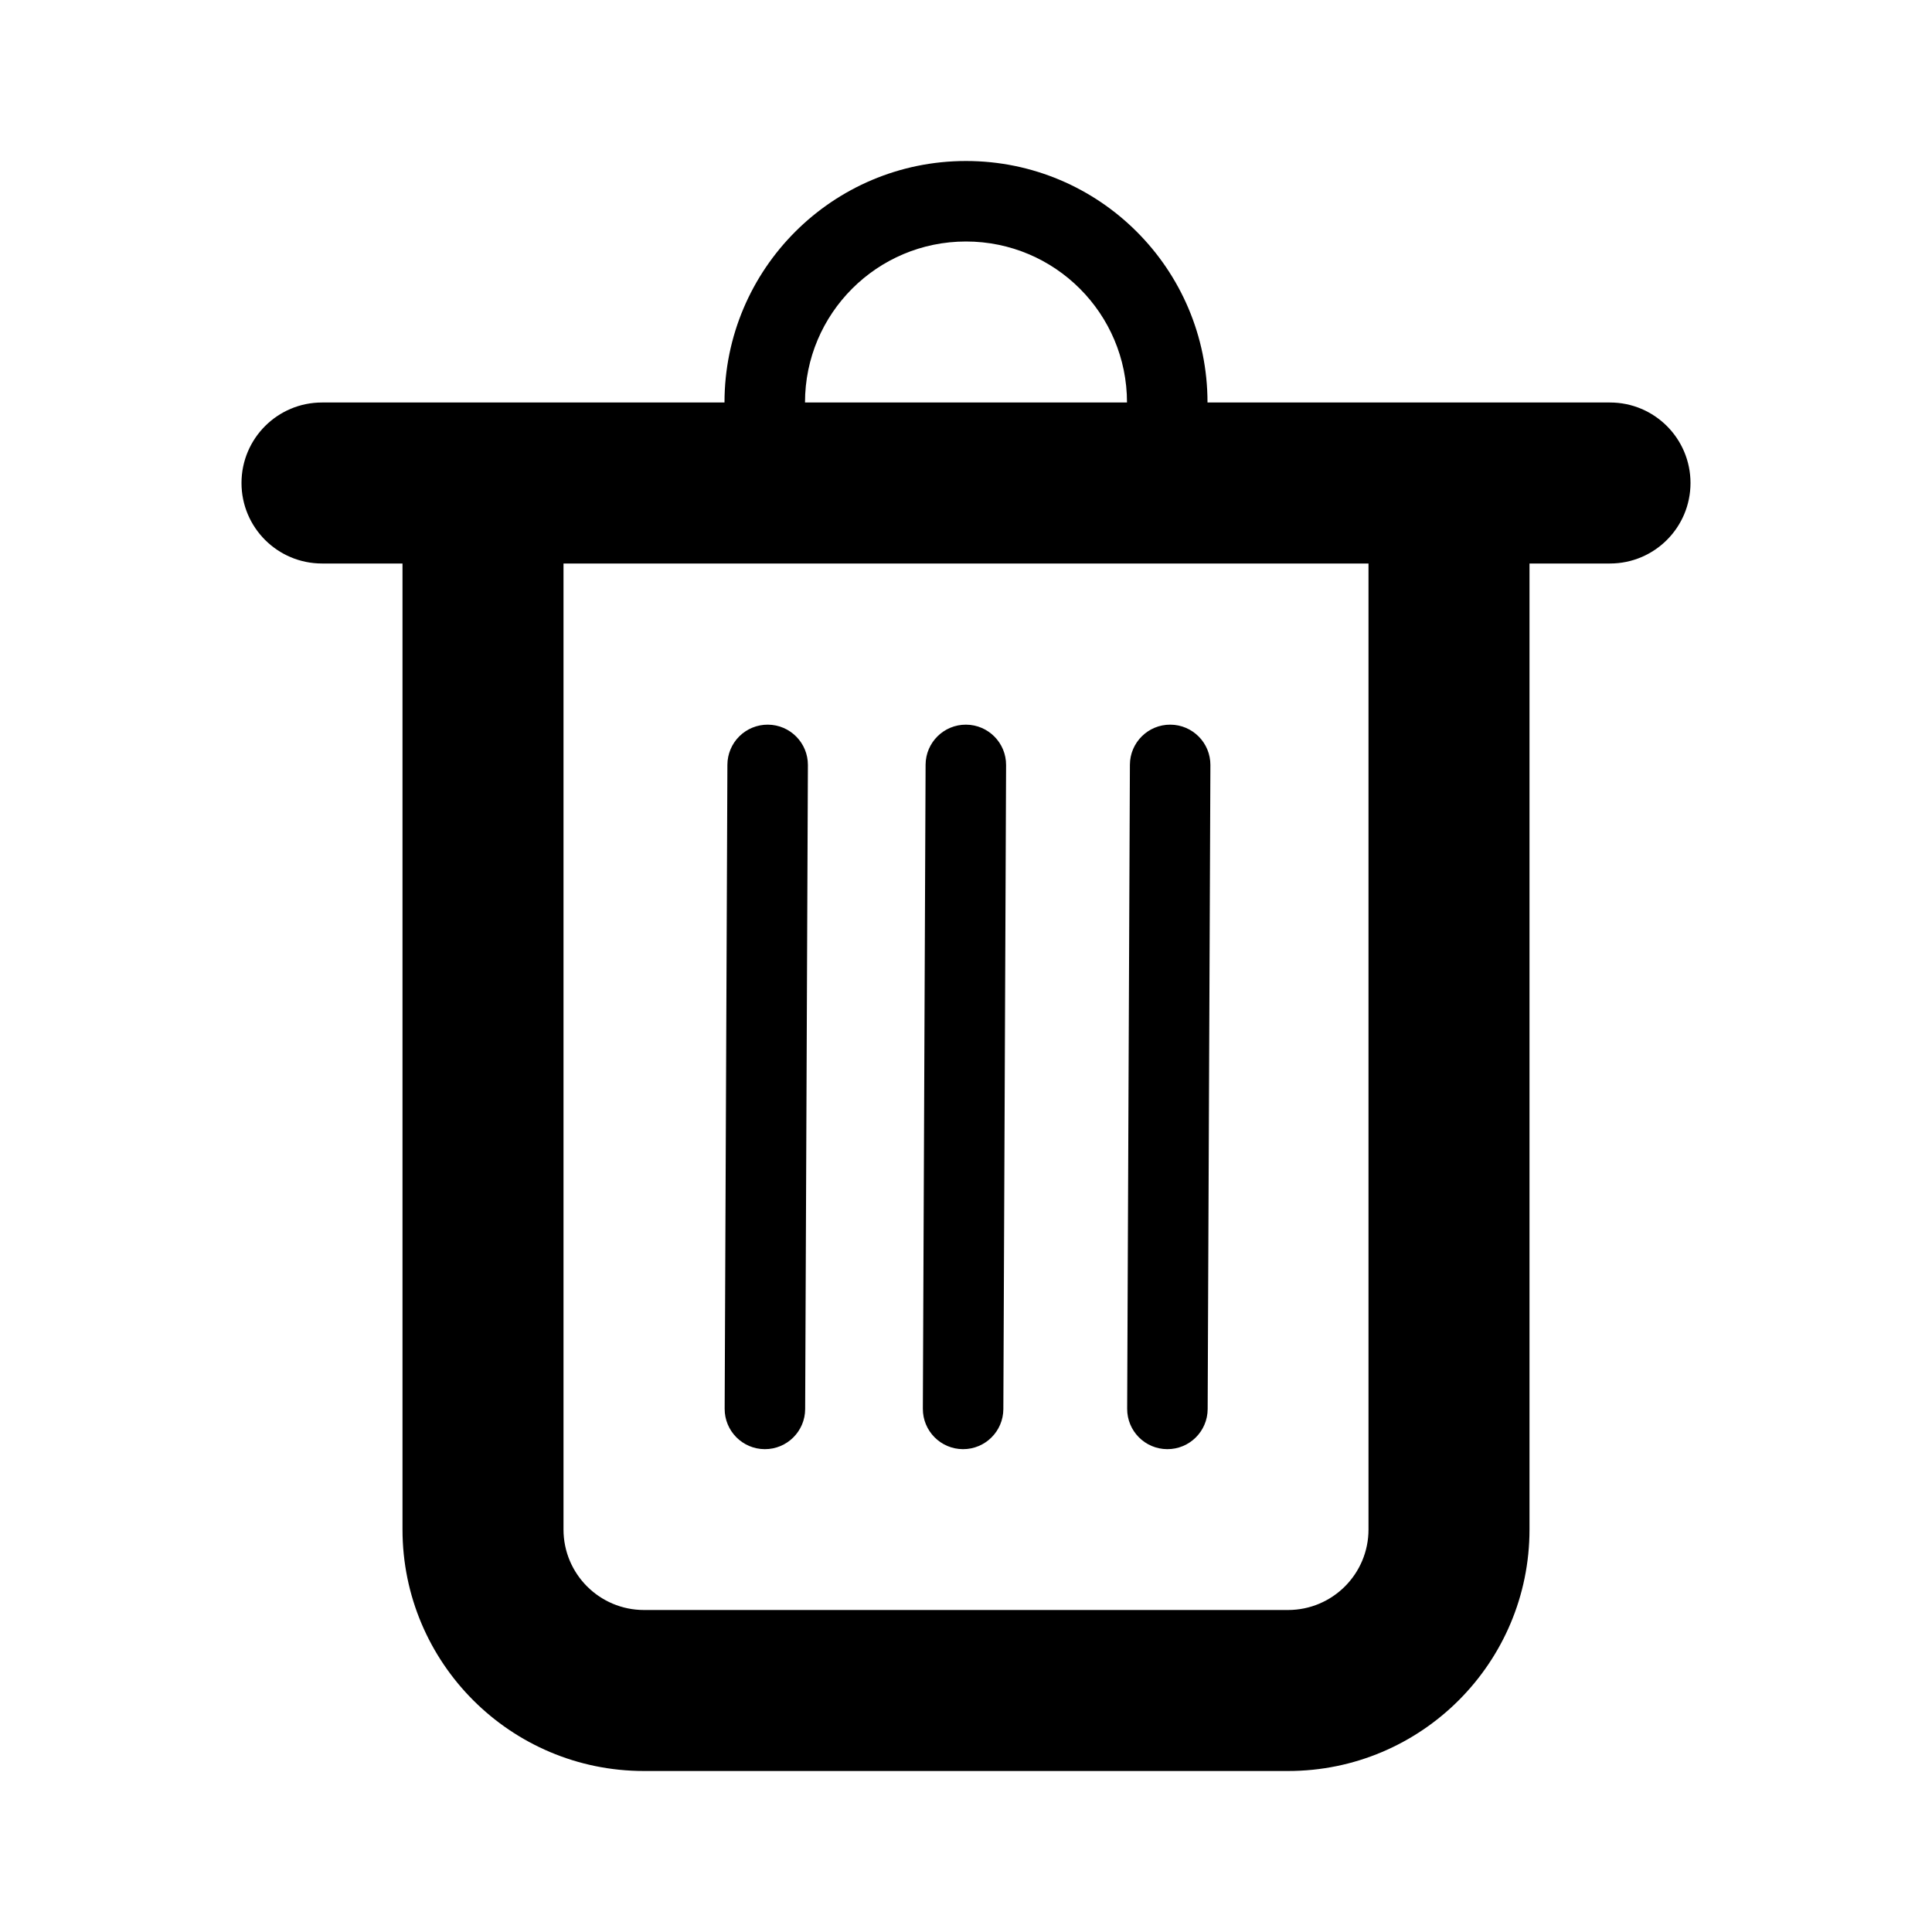
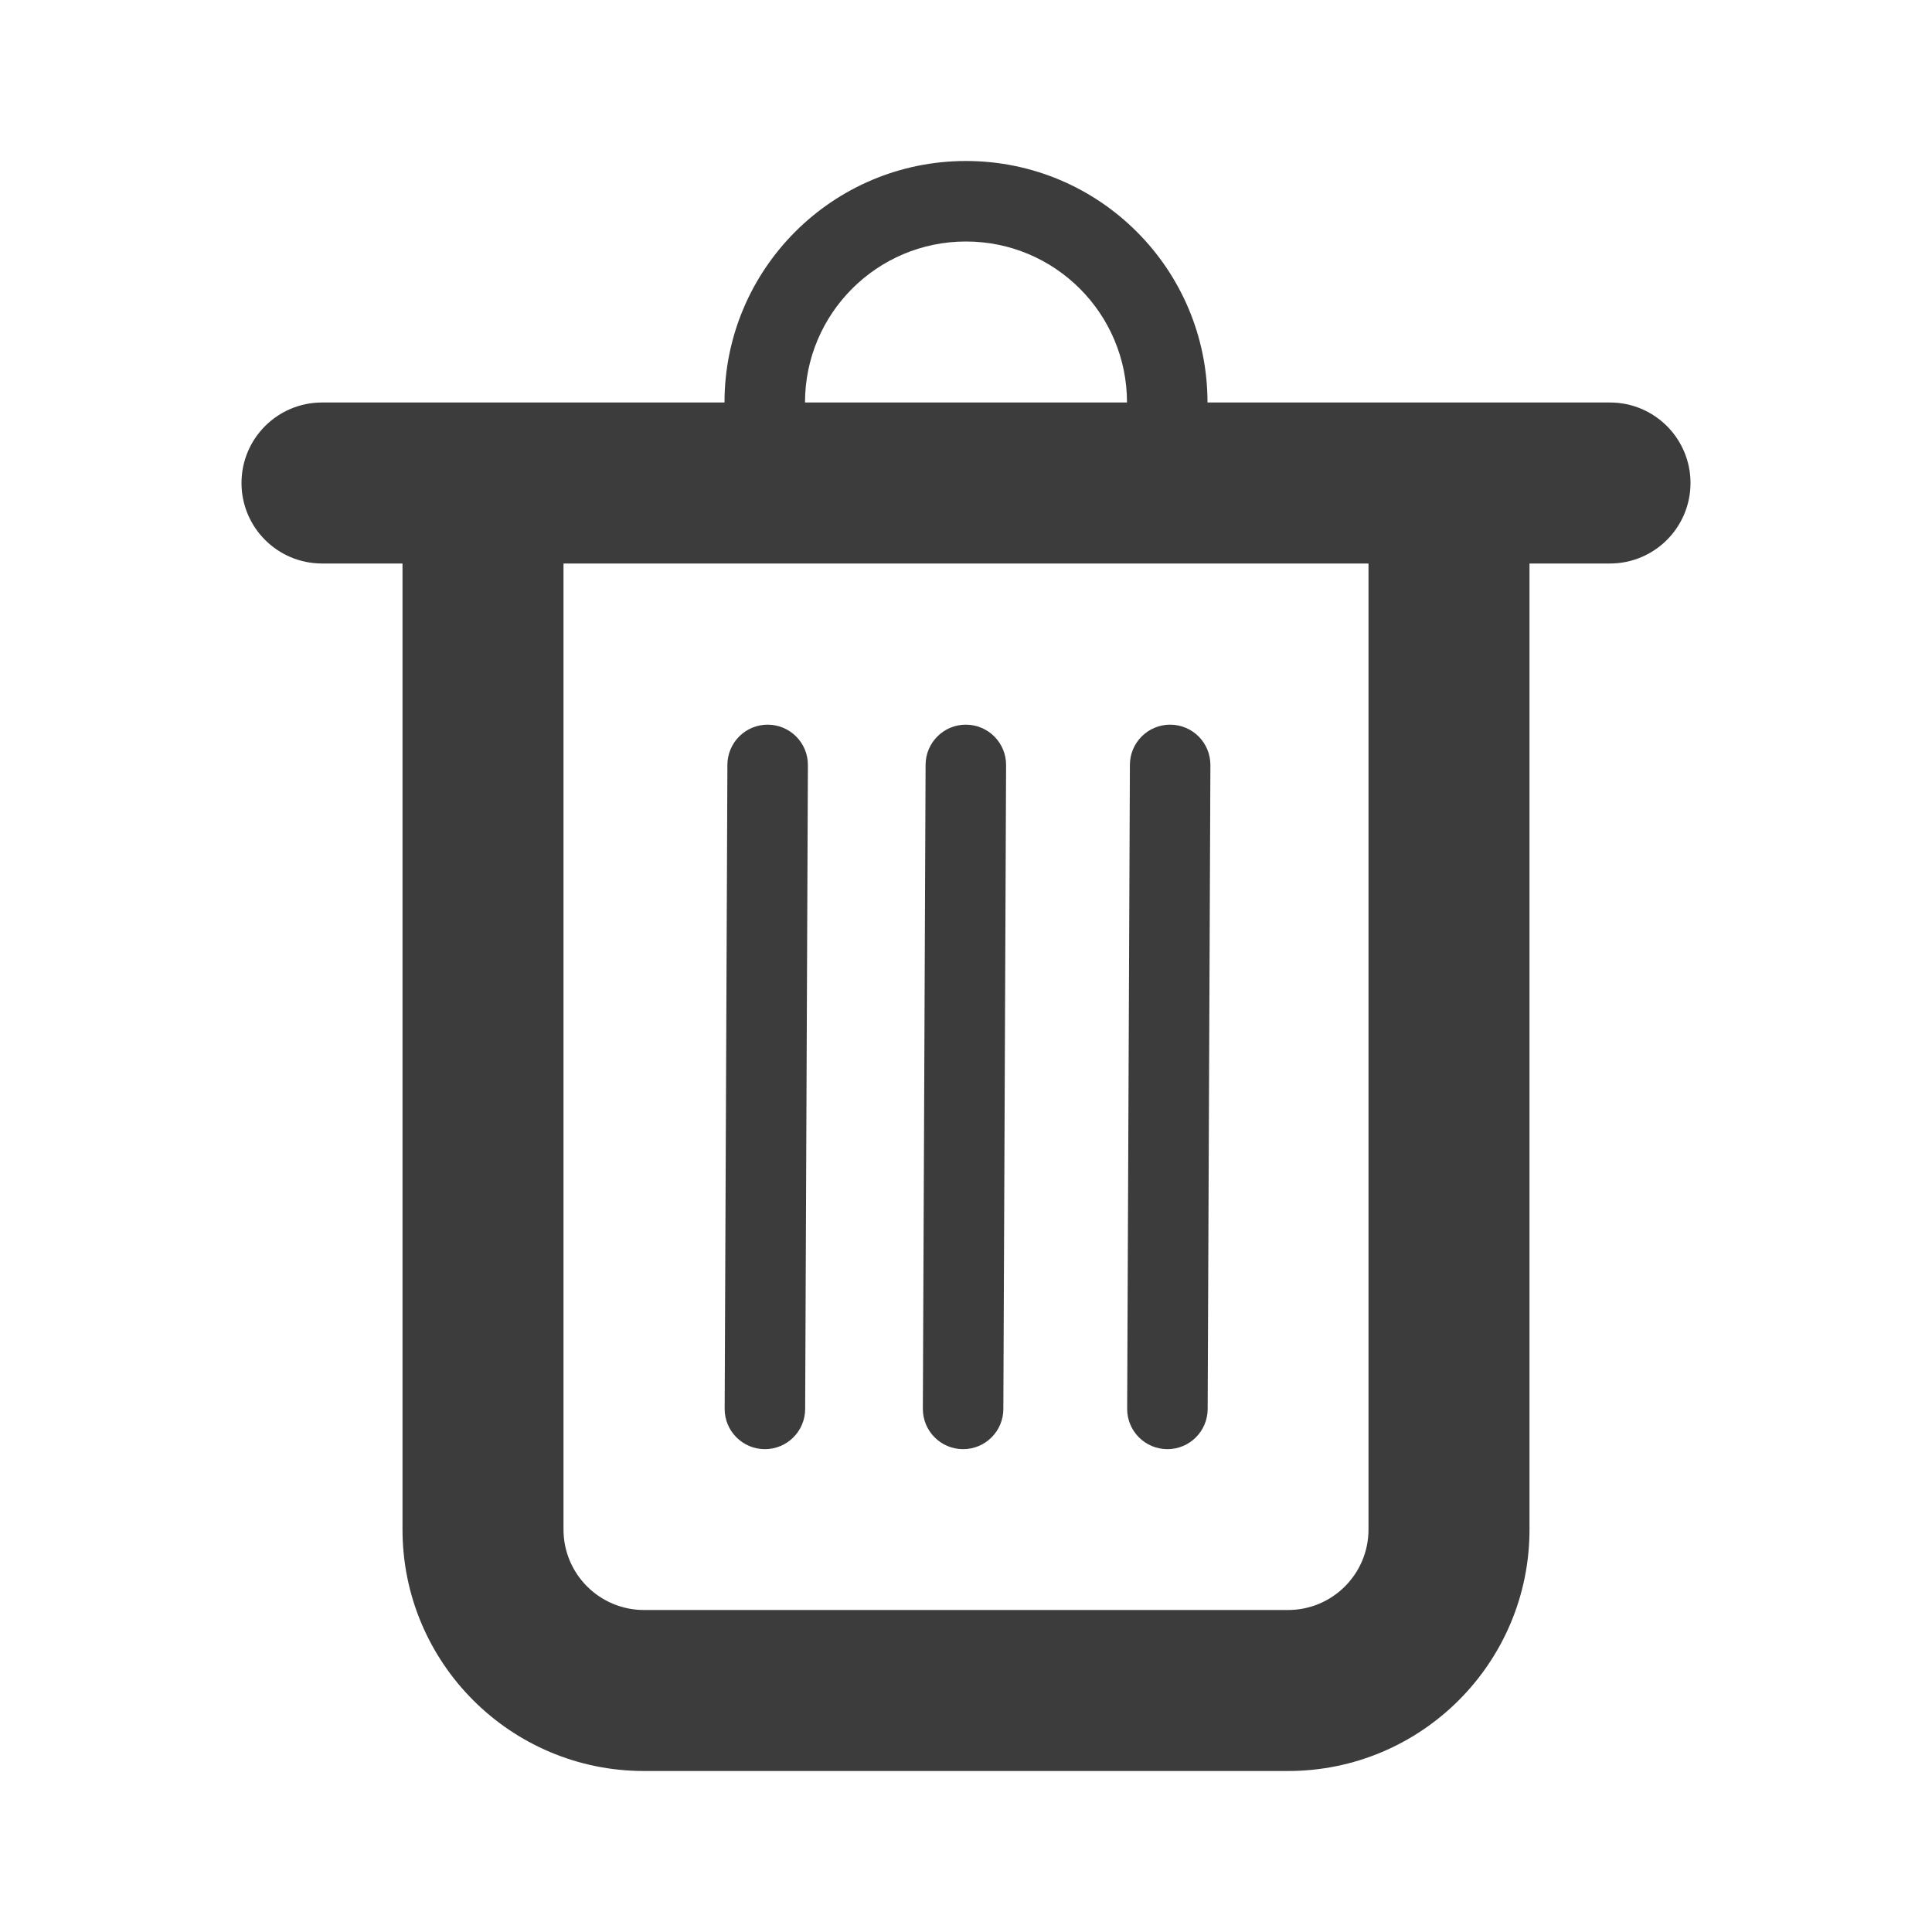
- <svg xmlns="http://www.w3.org/2000/svg" width="24" height="24" viewBox="0 0 24 24">
-   <path fill-rule="evenodd" d="M20 5h-5a3 3 0 1 0-6 0H4a1 1 0 0 0 0 2h1v12a3 3 0 0 0 3 3h8a3 3 0 0 0 3-3V7h1a1 1 0 1 0 0-2zm-8-2a2 2 0 0 1 2 2h-4a2 2 0 0 1 2-2zM7 7v12a1 1 0 0 0 1 1h8a1 1 0 0 0 1-1V7H7zm2.539 2.002a.5.5 0 0 0-.503.498l-.034 8a.5.5 0 0 0 1 .004l.034-8a.5.5 0 0 0-.497-.502zm4.497.498a.5.5 0 0 1 1 .004l-.034 8a.5.5 0 0 1-1-.004l.034-8zM12 9.002a.5.5 0 0 0-.502.498l-.034 8a.5.5 0 0 0 1 .004l.034-8A.5.5 0 0 0 12 9.002z" />
+ <svg xmlns="http://www.w3.org/2000/svg" width="24" height="24" viewBox="0 0 24 24" fill="none">
+   <path fill-rule="evenodd" clip-rule="evenodd" d="M20 5h-5a3 3 0 1 0-6 0H4a1 1 0 0 0 0 2h1v12a3 3 0 0 0 3 3h8a3 3 0 0 0 3-3V7h1a1 1 0 1 0 0-2zm-8-2a2 2 0 0 1 2 2h-4a2 2 0 0 1 2-2zM7 7v12a1 1 0 0 0 1 1h8a1 1 0 0 0 1-1V7H7zm2.539 2.002a.5.5 0 0 0-.503.498l-.034 8a.5.5 0 0 0 1 .004l.034-8a.5.5 0 0 0-.497-.502zm4.497.498a.5.5 0 0 1 1 .004l-.034 8a.5.5 0 0 1-1-.004l.034-8zM12 9.002a.5.5 0 0 0-.502.498l-.034 8a.5.5 0 0 0 1 .004l.034-8A.5.5 0 0 0 12 9.002z" fill="#0C0C0D" fill-opacity=".8" />
</svg>
